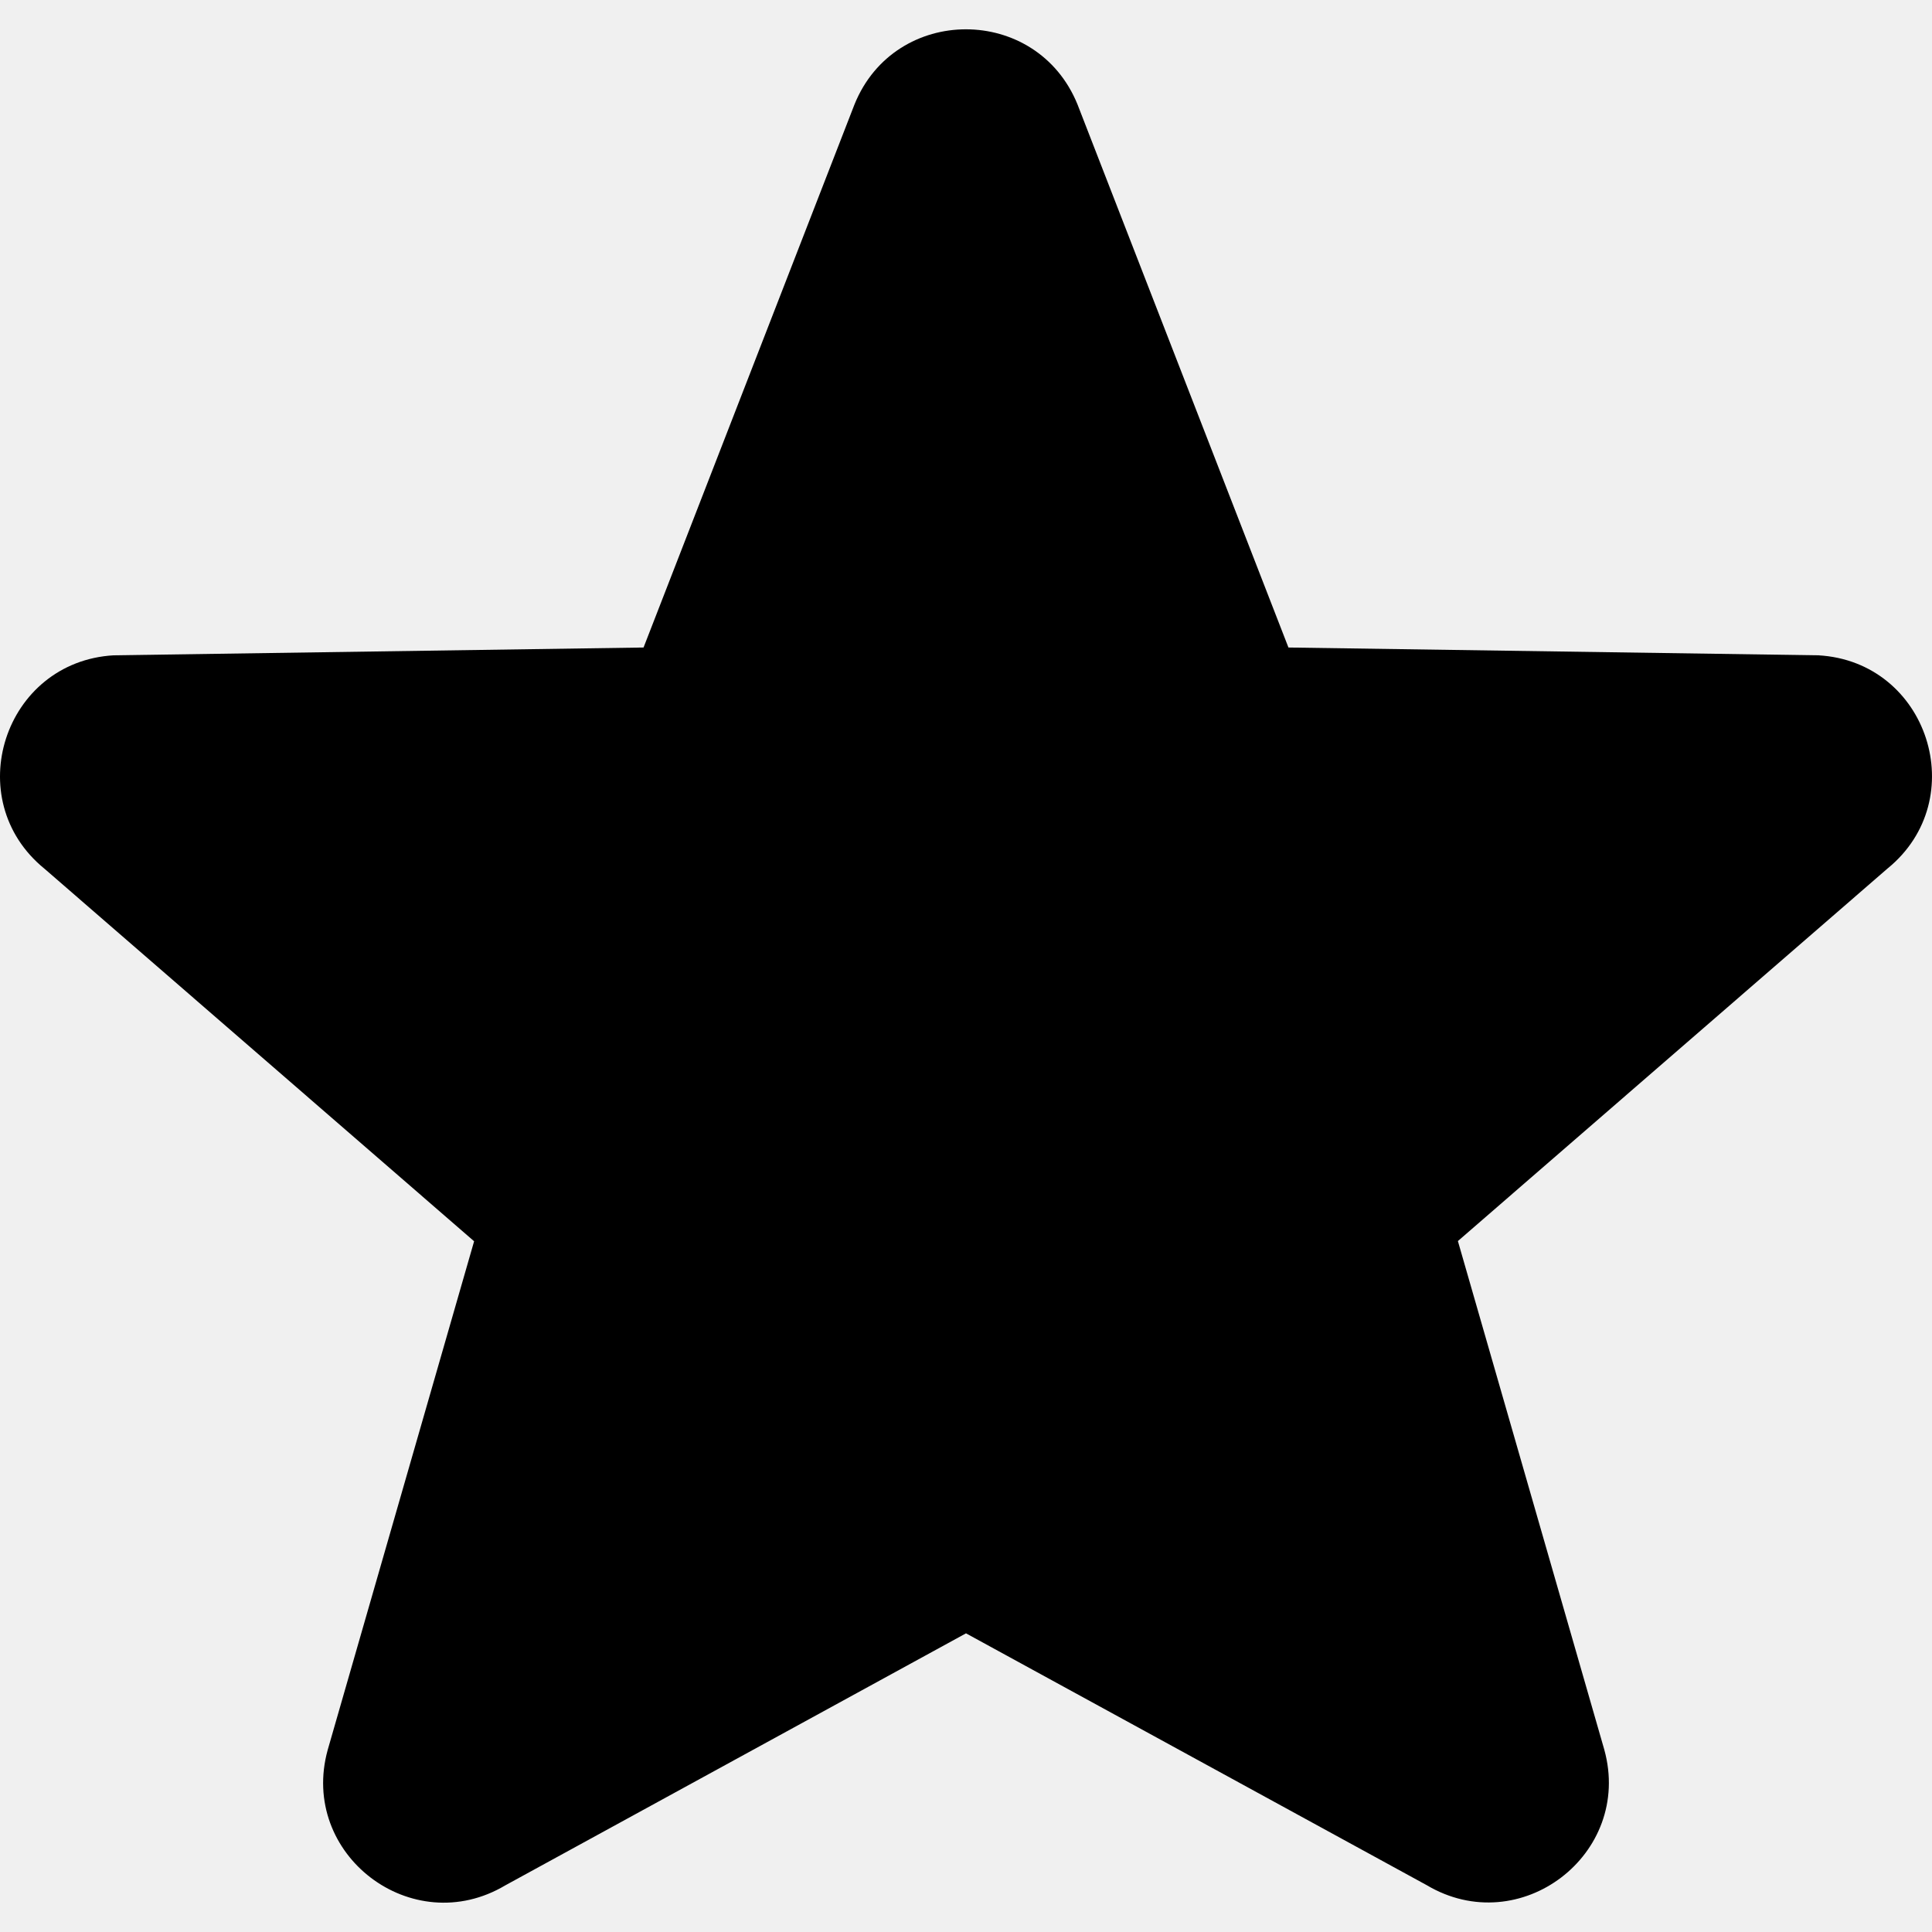
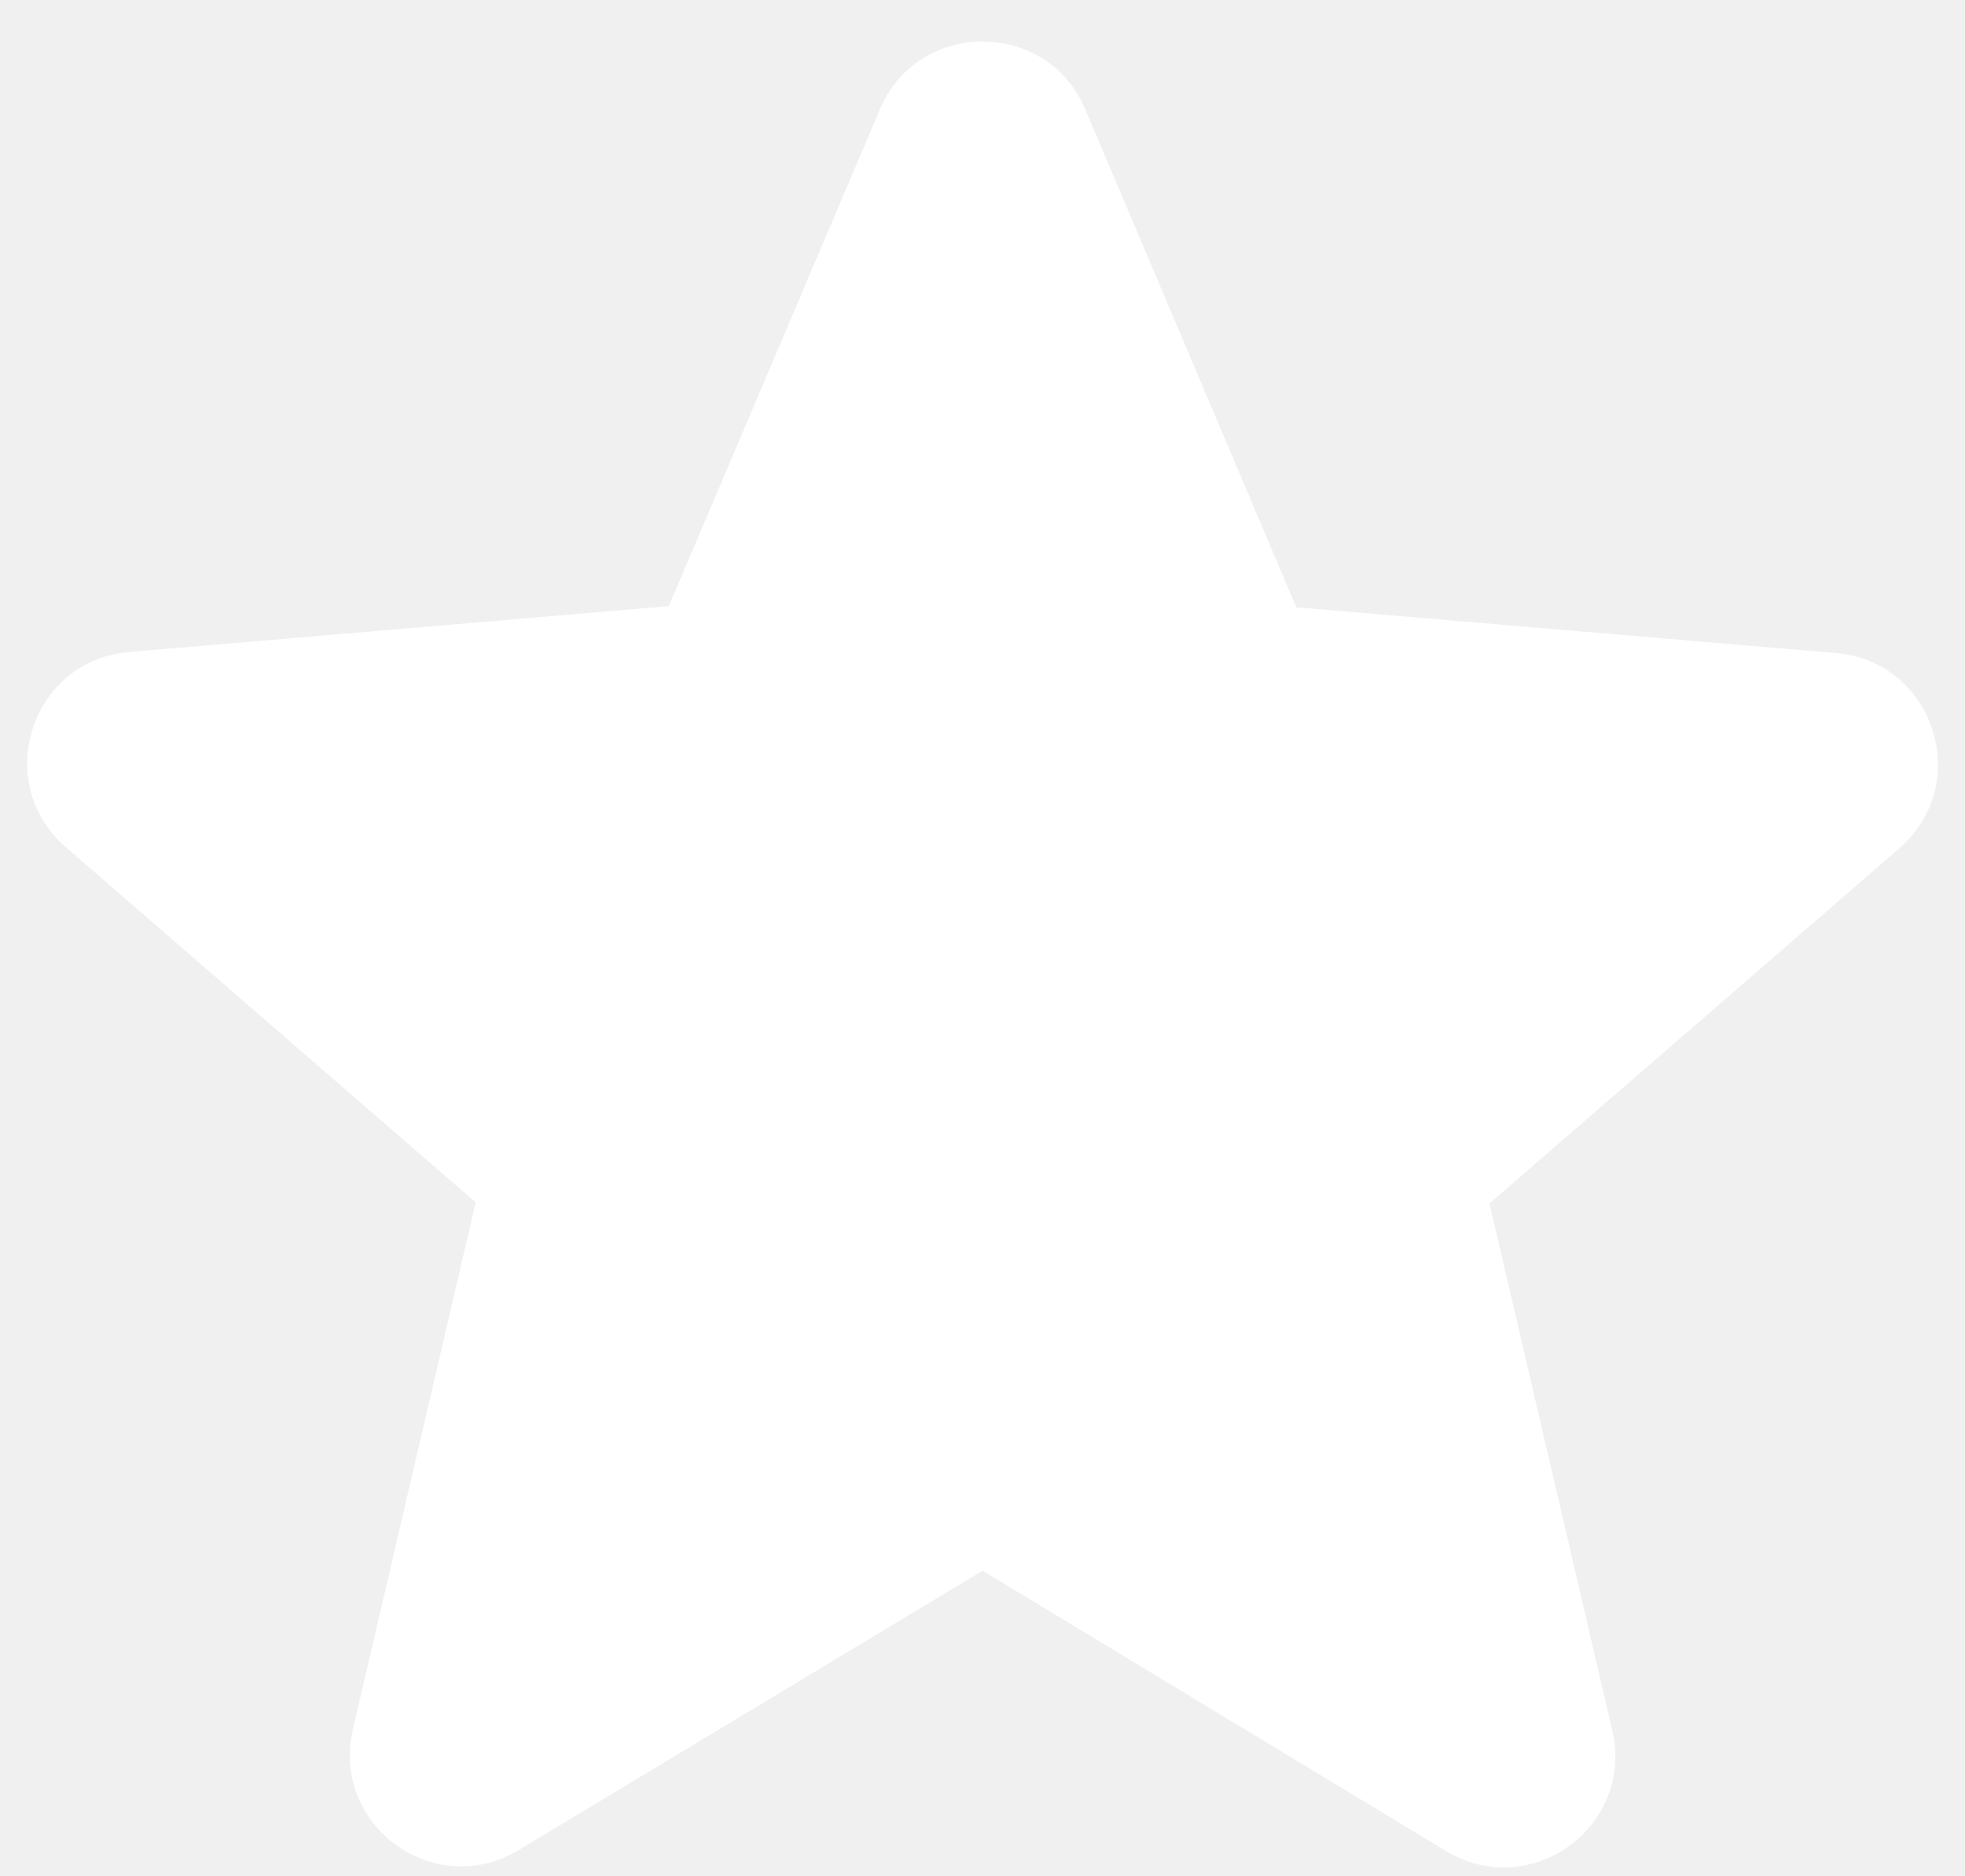
- <svg xmlns="http://www.w3.org/2000/svg" version="1.1" id="Capa_1" x="0px" y="0px" width="940.688px" height="940.688px" viewBox="0 0 940.688 940.688" style="enable-background:new 0 0 940.688 940.688;" xml:space="preserve">
-   <g>
-     <path d="M885.344,319.071l-258-3.8l-102.7-264.399c-19.8-48.801-88.899-48.801-108.6,0l-102.7,264.399l-258,3.8   c-53.4,3.101-75.1,70.2-33.7,103.9l209.2,181.4l-71.3,247.7c-14,50.899,41.1,92.899,86.5,65.899l224.3-122.7l224.3,122.601   c45.4,27,100.5-15,86.5-65.9l-71.3-247.7l209.2-181.399C960.443,389.172,938.744,322.071,885.344,319.071z" />
-   </g>
-   <g>
- </g>
-   <g>
- </g>
-   <g>
- </g>
-   <g>
- </g>
-   <g>
- </g>
-   <g>
- </g>
-   <g>
- </g>
-   <g>
- </g>
-   <g>
- </g>
-   <g>
- </g>
-   <g>
- </g>
-   <g>
- </g>
-   <g>
- </g>
-   <g>
- </g>
-   <g>
- </g>
+ <svg xmlns="http://www.w3.org/2000/svg" width="22" height="21" viewBox="0 0 22 21" fill="none">
+   <path d="M11.001 17.587L16.188 20.725C17.138 21.3 18.301 20.45 18.051 19.375L16.676 13.475L21.263 9.5C22.101 8.775 21.651 7.4 20.551 7.312L14.513 6.8L12.151 1.225C11.726 0.212 10.276 0.212 9.851 1.225L7.488 6.787L1.451 7.3C0.351 7.387 -0.099 8.762 0.738 9.487L5.326 13.463L3.951 19.363C3.701 20.438 4.863 21.288 5.813 20.712L11.001 17.587Z" fill="white" />
</svg>
